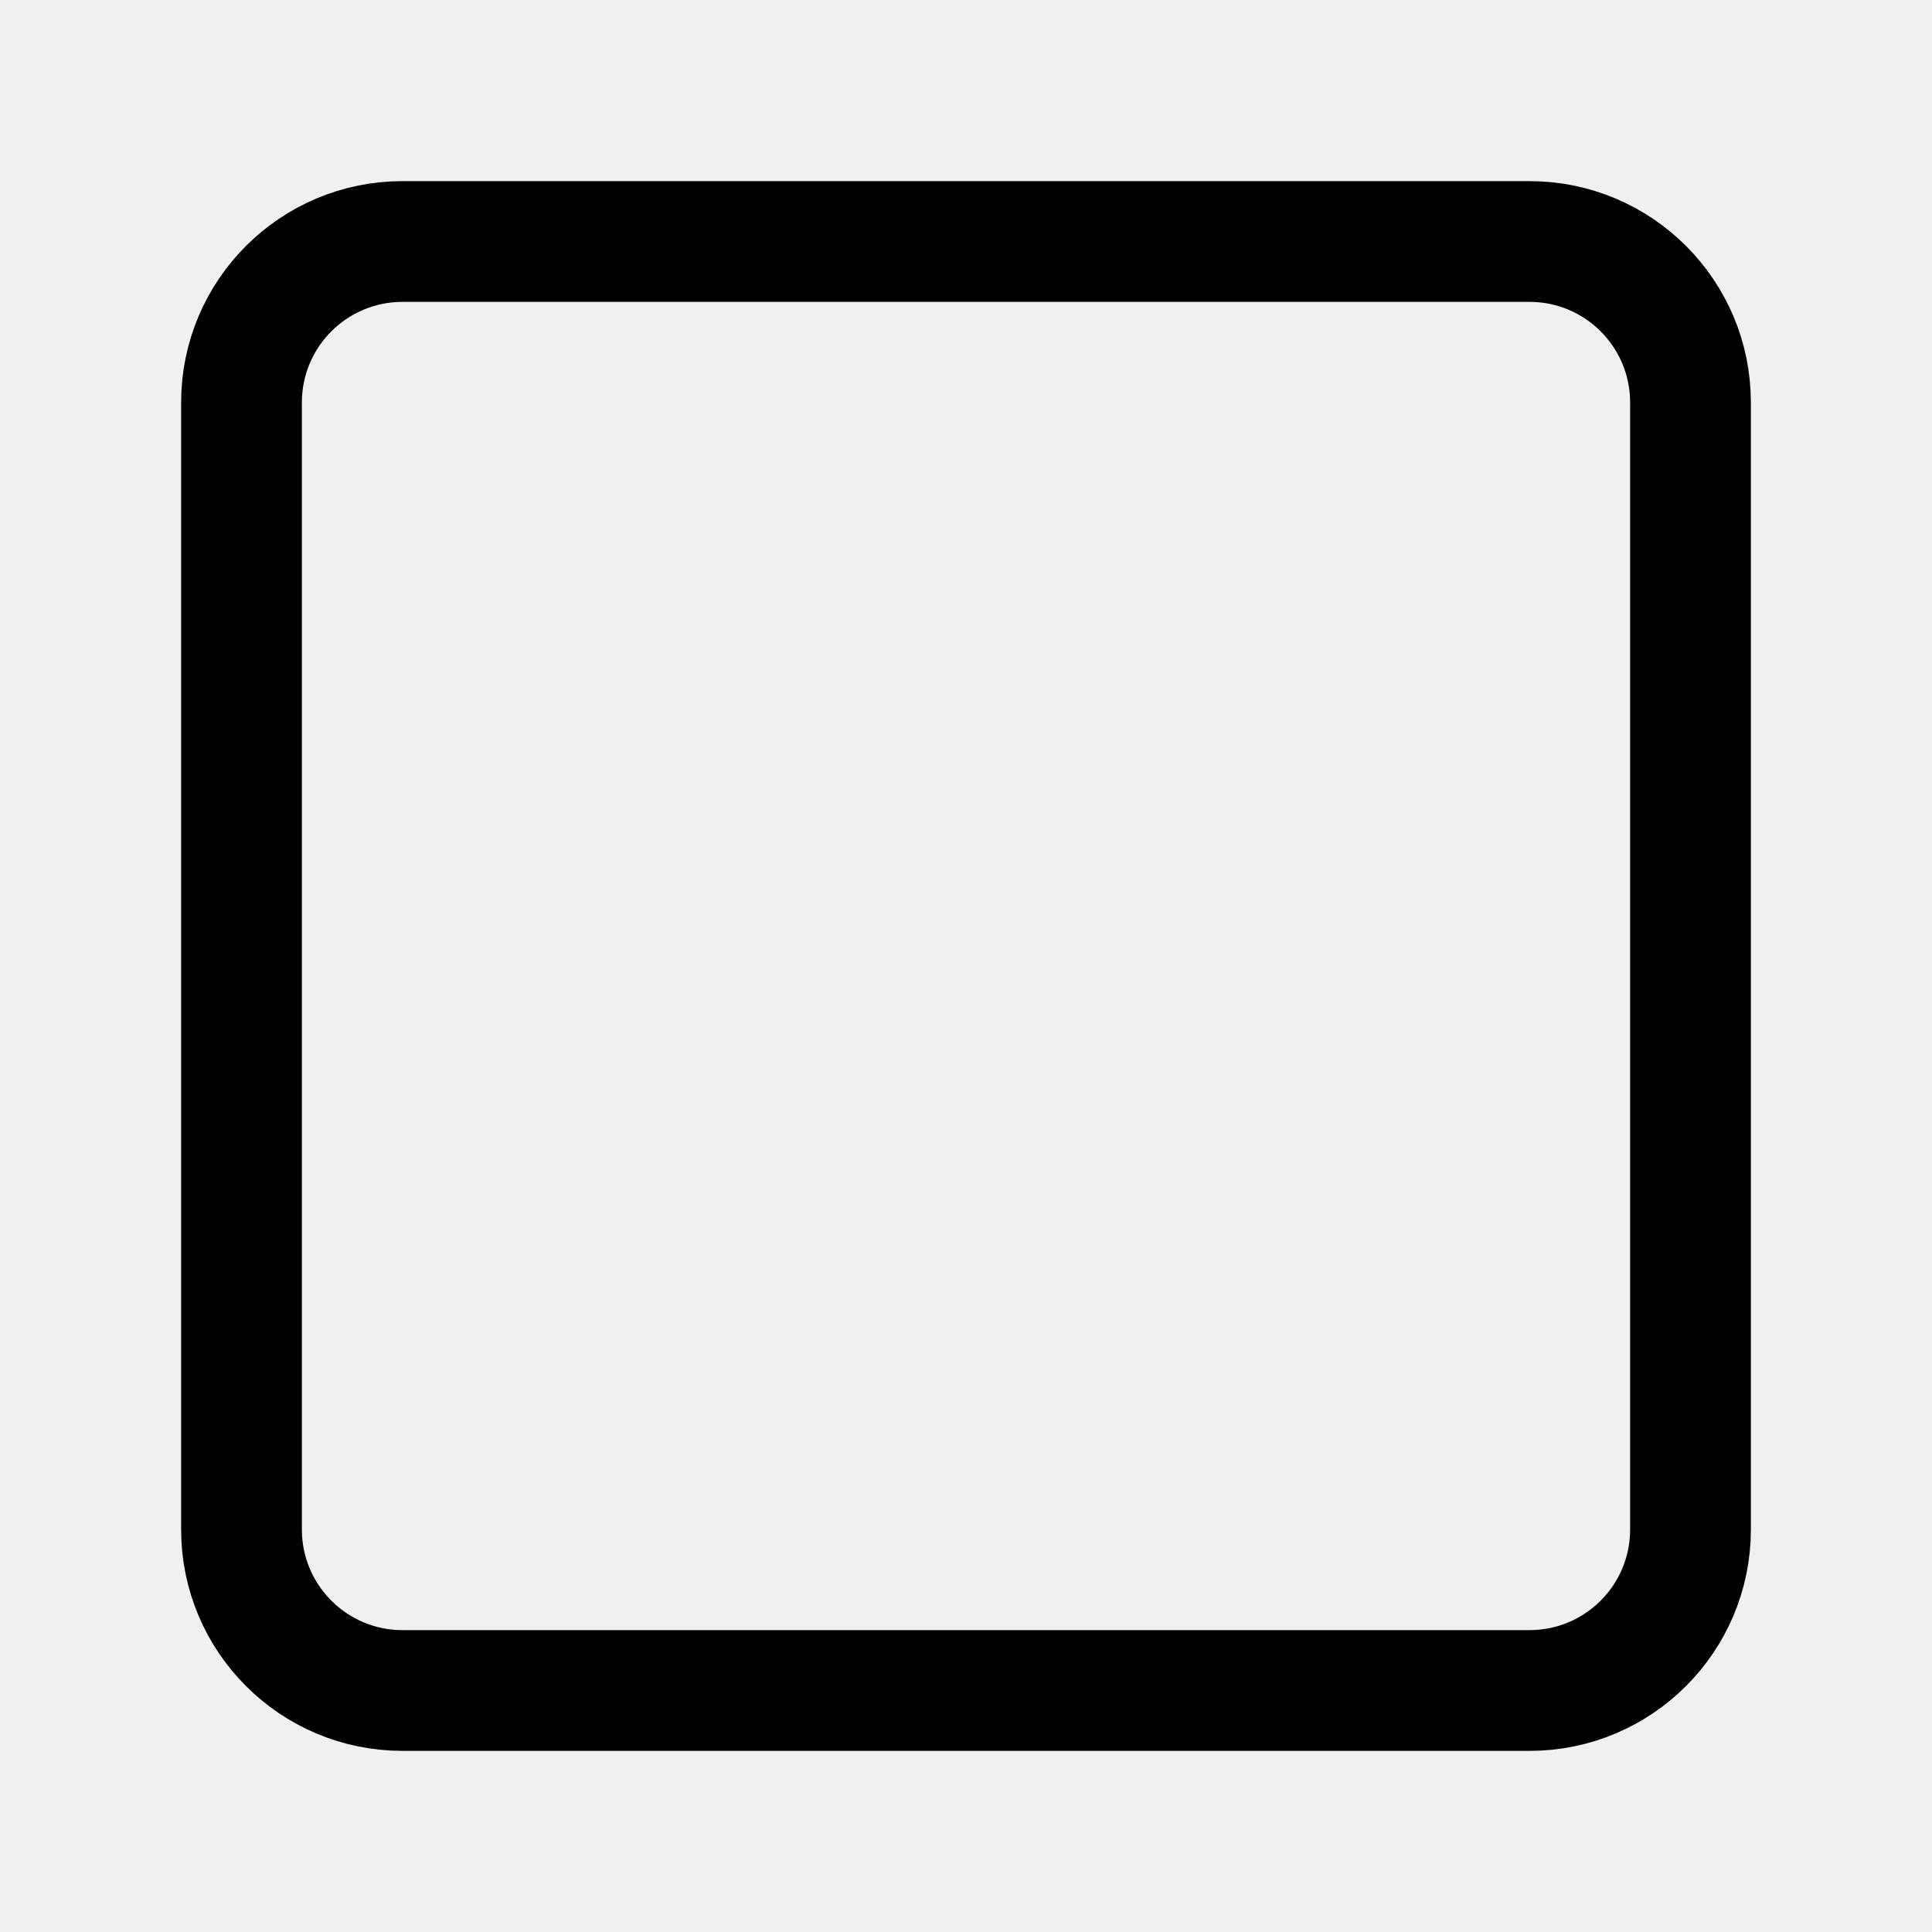
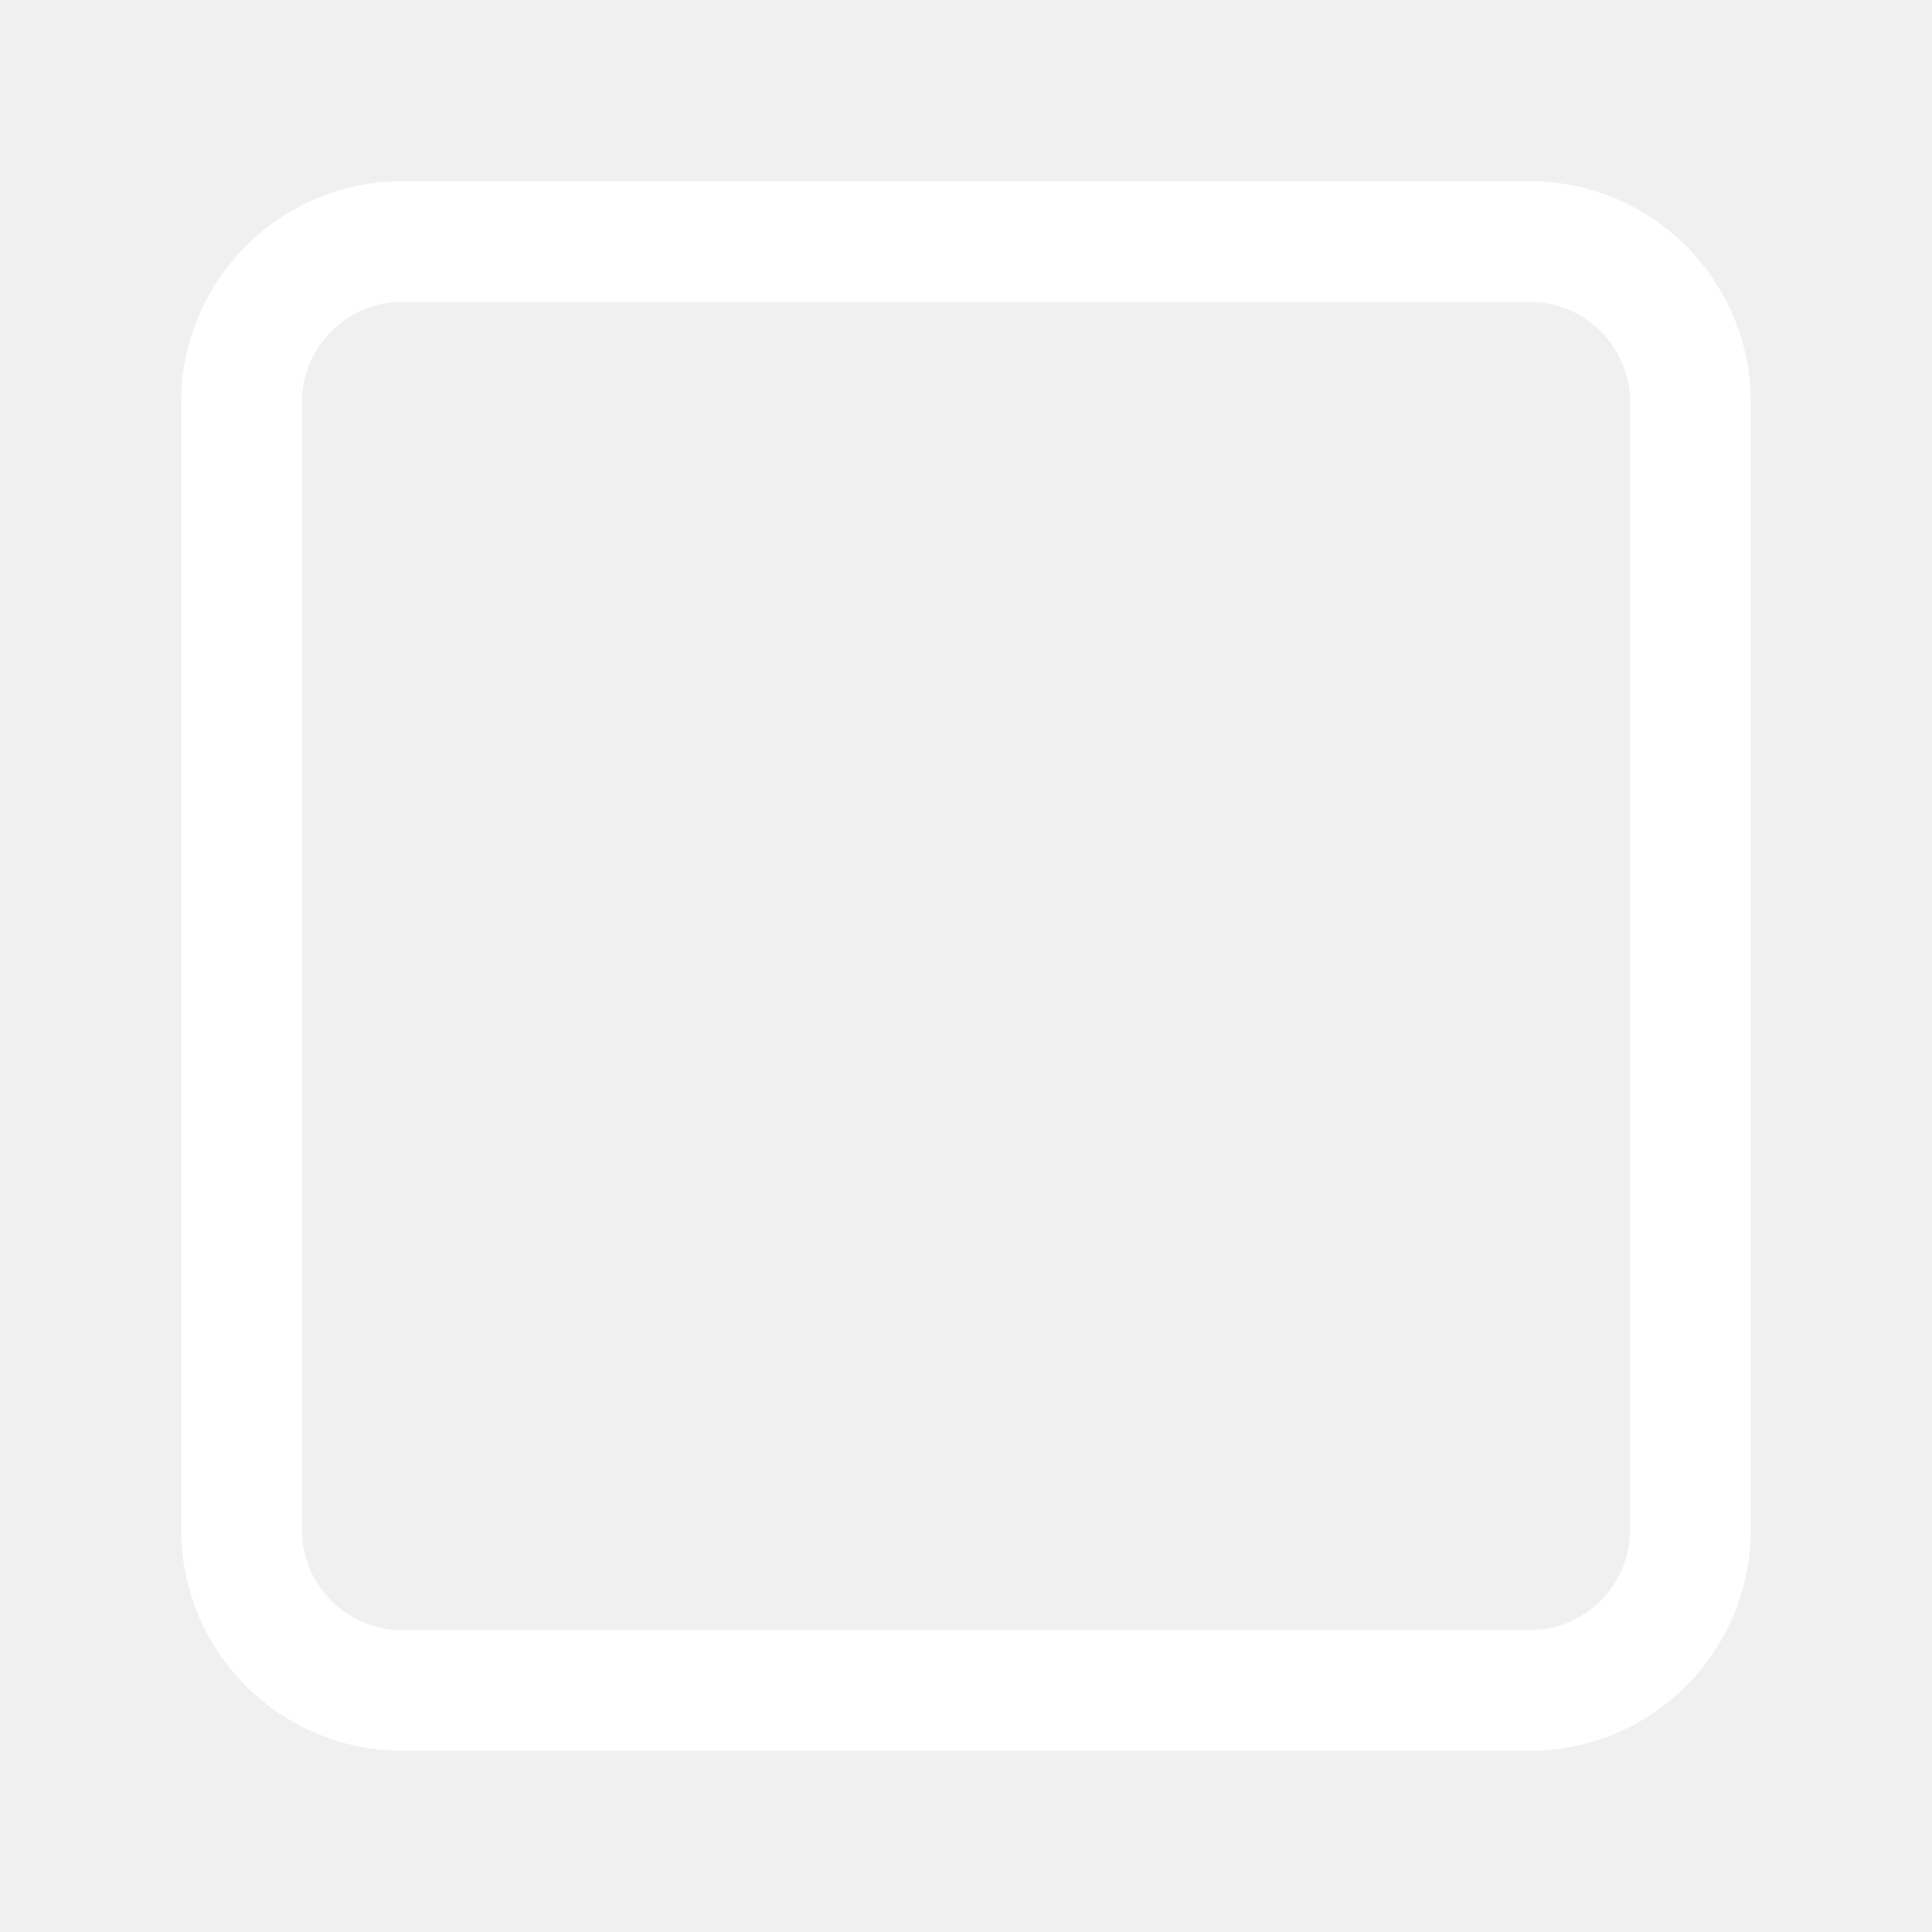
- <svg xmlns="http://www.w3.org/2000/svg" width="24" height="24" viewBox="0 0 24 24" fill="none" stroke="currentColor" stroke-width="1.5" stroke-linecap="round" stroke-linejoin="round">
+ <svg xmlns="http://www.w3.org/2000/svg" width="24" height="24" viewBox="0 0 24 24" fill="none" stroke="white" stroke-width="1.5" stroke-linecap="round" stroke-linejoin="round">
  <rect width="18" height="18" x="3" y="3" rx="2" />
</svg>
